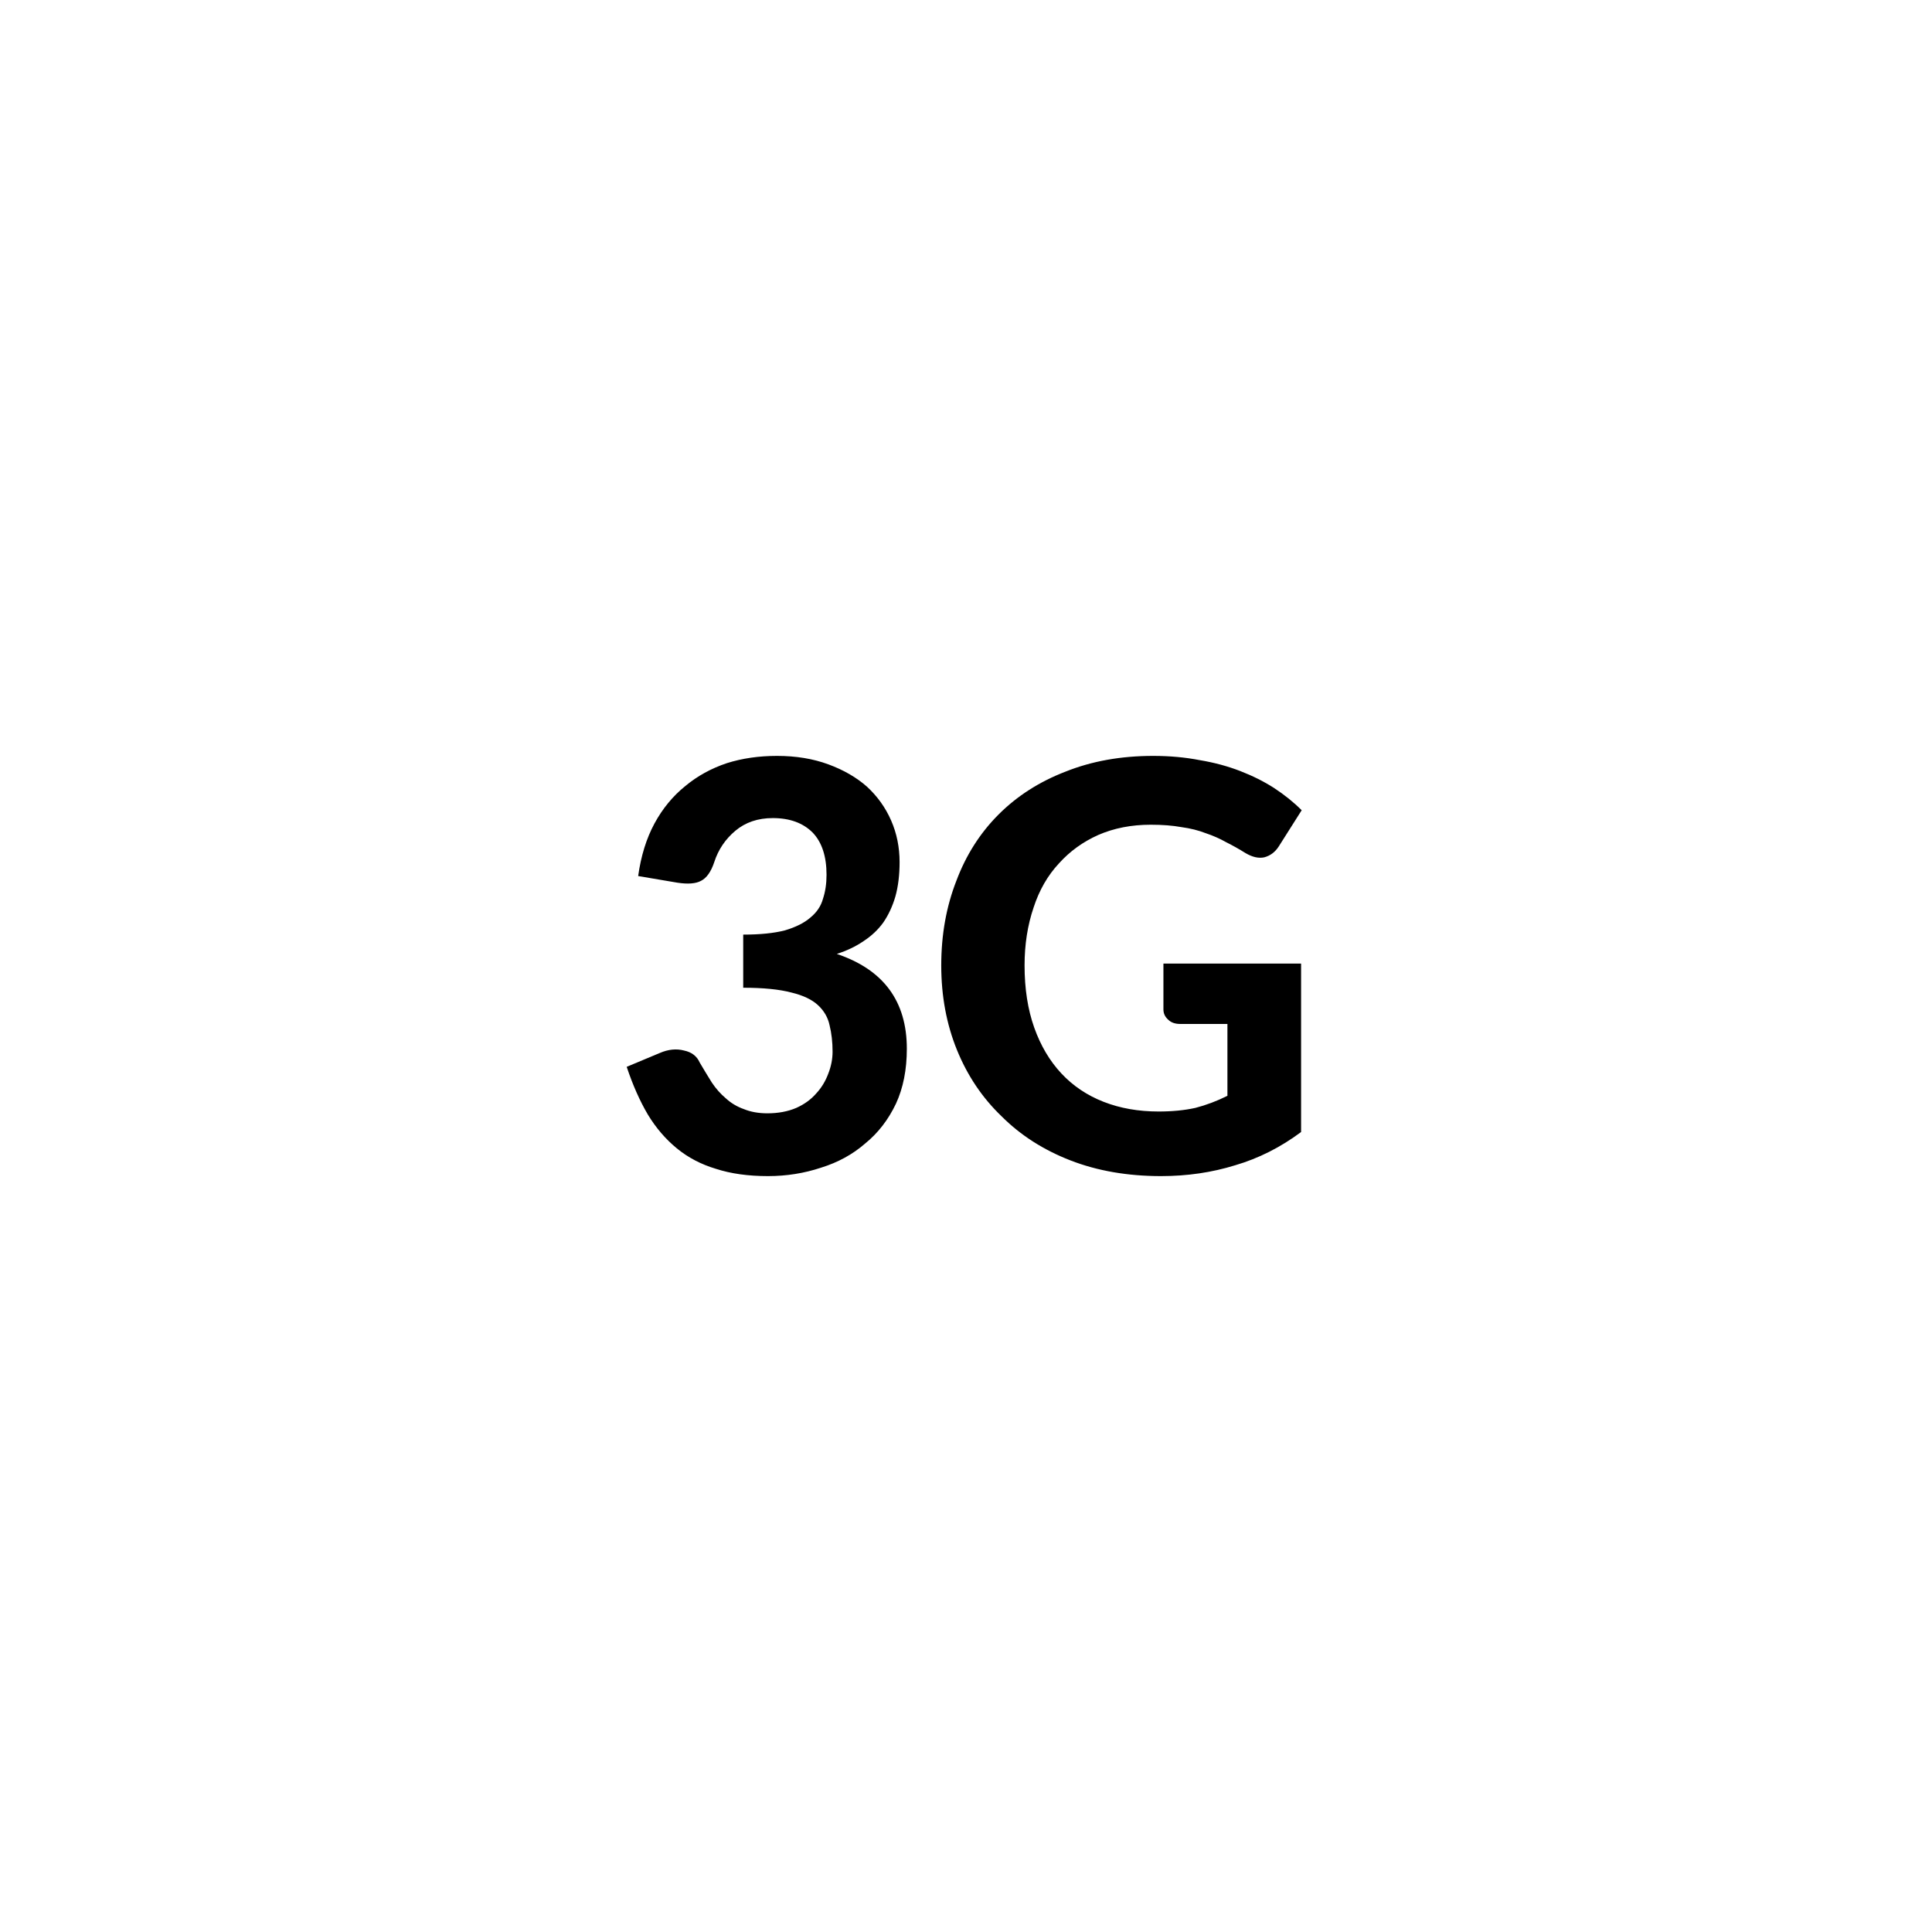
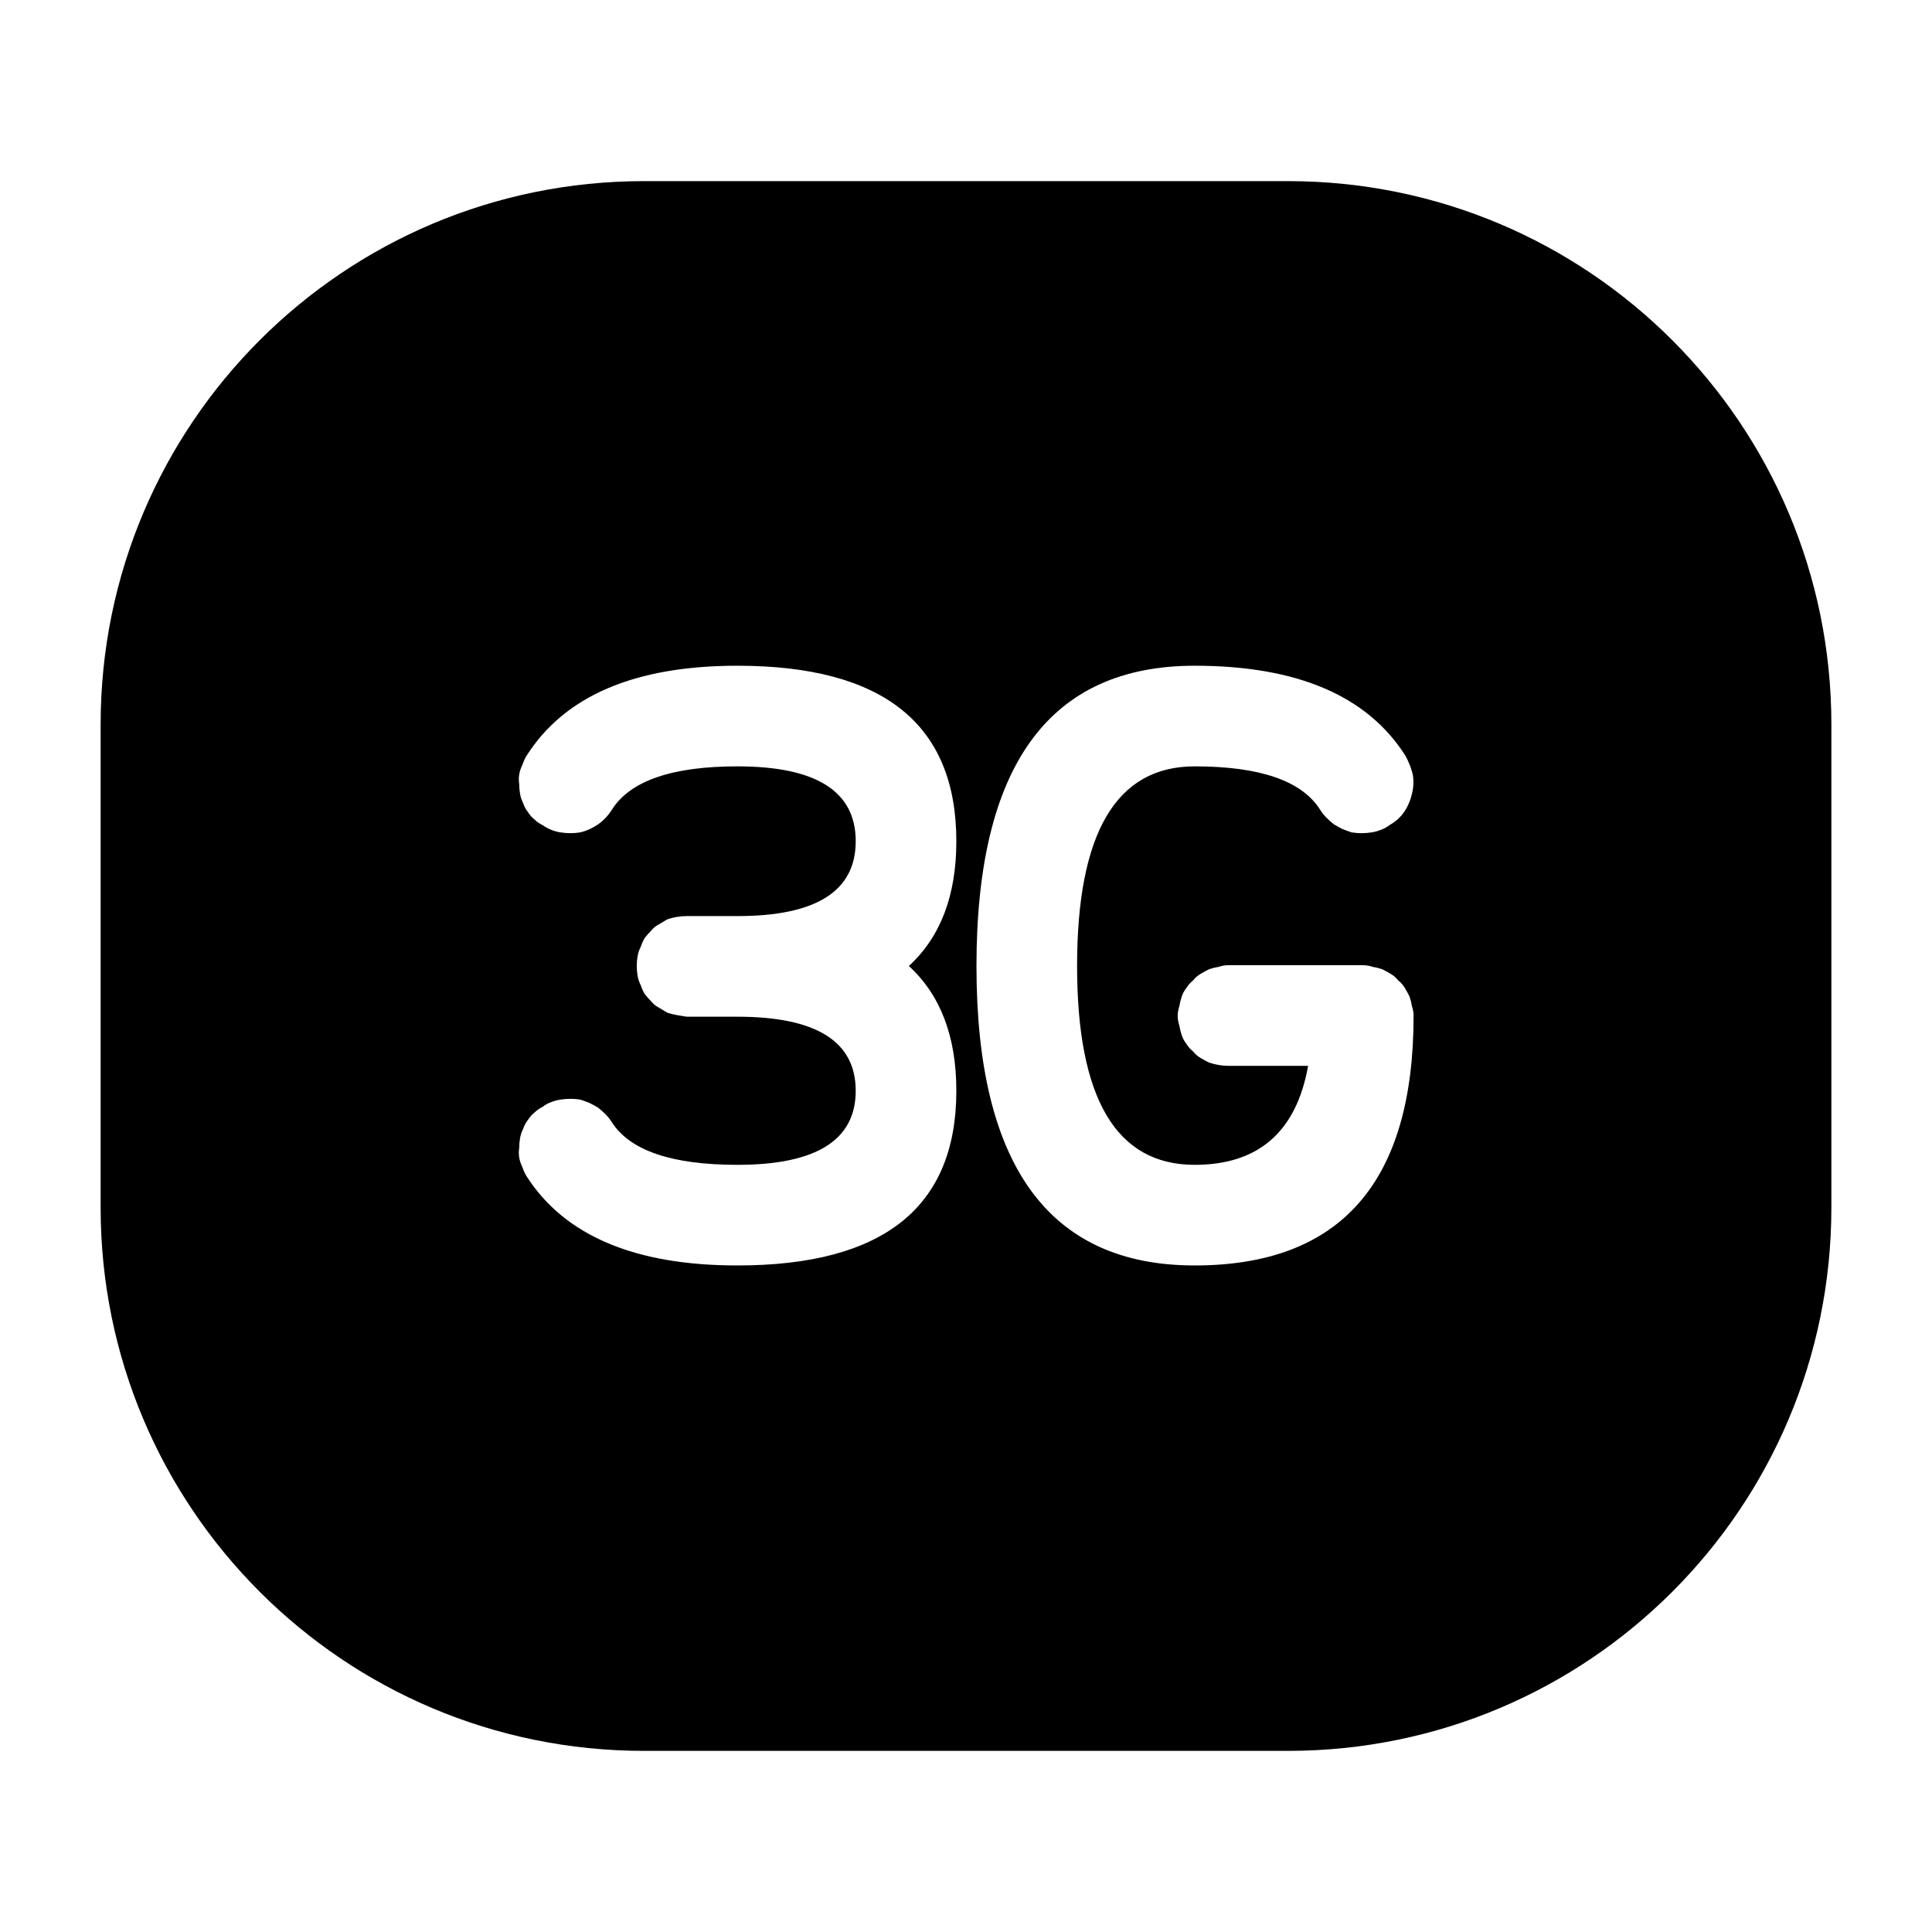
- <svg xmlns="http://www.w3.org/2000/svg" viewBox="0 0 32 32" width="32" height="32" fill="currentColor">
-   <path d="M10.38 19.40L10.38 19.40ZM12.87 12.52L12.87 12.52Q13.34 12.52 13.72 12.66Q14.10 12.80 14.36 13.03Q14.62 13.27 14.76 13.59Q14.90 13.91 14.90 14.28L14.90 14.28Q14.90 14.60 14.83 14.85Q14.76 15.09 14.63 15.28Q14.50 15.46 14.30 15.59Q14.11 15.72 13.86 15.80L13.86 15.80Q15.02 16.19 15.02 17.37L15.02 17.37Q15.02 17.89 14.84 18.28Q14.65 18.68 14.33 18.94Q14.02 19.21 13.60 19.34Q13.18 19.48 12.72 19.48L12.72 19.48Q12.23 19.48 11.86 19.36Q11.49 19.25 11.21 19.02Q10.93 18.79 10.73 18.46Q10.53 18.12 10.38 17.67L10.38 17.67L10.93 17.44Q11.14 17.35 11.33 17.40Q11.52 17.44 11.59 17.60L11.59 17.60Q11.69 17.77 11.79 17.93Q11.89 18.08 12.02 18.19Q12.15 18.31 12.32 18.37Q12.49 18.44 12.71 18.44L12.71 18.44Q12.98 18.44 13.19 18.35Q13.39 18.26 13.52 18.11Q13.65 17.97 13.72 17.78Q13.79 17.60 13.79 17.42L13.79 17.42Q13.79 17.18 13.74 16.98Q13.70 16.79 13.55 16.65Q13.40 16.51 13.11 16.44Q12.81 16.36 12.31 16.36L12.31 16.36L12.31 15.48Q12.73 15.48 13.00 15.41Q13.27 15.33 13.42 15.20Q13.58 15.07 13.63 14.89Q13.69 14.71 13.69 14.49L13.69 14.49Q13.69 14.03 13.46 13.79Q13.22 13.55 12.80 13.55L12.80 13.55Q12.43 13.55 12.18 13.76Q11.93 13.97 11.83 14.28L11.83 14.28Q11.75 14.52 11.61 14.59Q11.48 14.66 11.22 14.62L11.22 14.62L10.57 14.51Q10.64 14.01 10.84 13.64Q11.04 13.27 11.35 13.02Q11.65 12.77 12.04 12.64Q12.42 12.52 12.87 12.52ZM21.55 18.75L21.55 18.75Q21.04 19.13 20.46 19.30Q19.88 19.48 19.23 19.48L19.23 19.48Q18.40 19.48 17.73 19.22Q17.06 18.96 16.59 18.49Q16.11 18.03 15.85 17.39Q15.59 16.75 15.59 15.99L15.59 15.99Q15.59 15.23 15.84 14.59Q16.08 13.95 16.54 13.49Q17.00 13.03 17.65 12.78Q18.30 12.52 19.10 12.52L19.10 12.52Q19.51 12.52 19.87 12.59Q20.23 12.65 20.54 12.77Q20.85 12.89 21.10 13.05Q21.36 13.22 21.56 13.42L21.56 13.42L21.18 14.02Q21.09 14.16 20.94 14.20Q20.80 14.23 20.63 14.13L20.63 14.13Q20.47 14.03 20.31 13.95Q20.15 13.86 19.97 13.80Q19.79 13.73 19.57 13.70Q19.35 13.66 19.06 13.66L19.06 13.66Q18.58 13.66 18.19 13.83Q17.81 14.00 17.54 14.30Q17.26 14.60 17.12 15.03Q16.97 15.47 16.97 15.99L16.97 15.99Q16.97 16.57 17.13 17.02Q17.29 17.47 17.58 17.78Q17.87 18.09 18.28 18.25Q18.69 18.41 19.19 18.41L19.19 18.41Q19.53 18.41 19.80 18.35Q20.07 18.28 20.33 18.15L20.33 18.15L20.33 16.96L19.55 16.96Q19.42 16.96 19.35 16.89Q19.27 16.82 19.27 16.72L19.27 16.72L19.27 15.96L21.55 15.96L21.55 18.75Z" />
+ <svg xmlns="http://www.w3.org/2000/svg" viewBox="0 0 24 24" fill="none">
+   <path fill-rule="evenodd" clip-rule="evenodd" d="M1.25 9C1.25 5.27 4.27 2.25 8 2.25L16 2.25C19.73 2.25 22.75 5.27 22.75 9L22.75 15C22.75 18.73 19.73 21.75 16 21.75L8 21.75C4.27 21.75 1.25 18.73 1.25 15L1.25 9ZM9.16 8.27Q7.25 8.27 6.54 9.39Q6.51 9.44 6.49 9.5Q6.46 9.56 6.45 9.62Q6.44 9.68 6.45 9.74Q6.45 9.8 6.46 9.86Q6.47 9.92 6.5 9.98Q6.52 10.04 6.56 10.09Q6.59 10.14 6.64 10.18Q6.68 10.22 6.74 10.25Q6.84 10.32 6.96 10.34Q7.09 10.36 7.21 10.34Q7.33 10.31 7.43 10.24Q7.53 10.17 7.6 10.06Q7.94 9.52 9.16 9.52Q10.63 9.52 10.63 10.45Q10.63 11.38 9.16 11.38L8.53 11.38Q8.47 11.38 8.41 11.39Q8.35 11.4 8.29 11.42Q8.24 11.45 8.19 11.48Q8.13 11.51 8.09 11.56Q8.05 11.6 8.01 11.65Q7.98 11.7 7.96 11.76Q7.93 11.82 7.92 11.88Q7.91 11.94 7.91 12Q7.91 12.06 7.92 12.12Q7.93 12.18 7.96 12.24Q7.98 12.3 8.01 12.35Q8.05 12.4 8.09 12.44Q8.13 12.49 8.19 12.52Q8.24 12.55 8.29 12.58Q8.35 12.6 8.41 12.61Q8.47 12.62 8.53 12.63L9.16 12.63Q10.63 12.63 10.63 13.55Q10.63 14.47 9.16 14.47Q7.94 14.47 7.6 13.94Q7.57 13.89 7.52 13.84Q7.48 13.8 7.43 13.76Q7.38 13.73 7.32 13.7Q7.27 13.68 7.21 13.66Q7.15 13.65 7.09 13.65Q7.02 13.65 6.96 13.66Q6.9 13.67 6.85 13.69Q6.79 13.71 6.74 13.75Q6.68 13.78 6.64 13.82Q6.59 13.86 6.56 13.91Q6.52 13.96 6.5 14.02Q6.47 14.08 6.46 14.14Q6.45 14.2 6.45 14.26Q6.44 14.32 6.45 14.38Q6.46 14.44 6.49 14.5Q6.51 14.56 6.54 14.61Q7.25 15.72 9.16 15.72Q11.88 15.72 11.88 13.55Q11.88 12.54 11.29 12Q11.88 11.46 11.88 10.45Q11.88 8.27 9.16 8.27ZM14.84 9.52Q16.06 9.52 16.4 10.06Q16.43 10.11 16.48 10.16Q16.52 10.2 16.57 10.24Q16.62 10.27 16.68 10.3Q16.73 10.32 16.79 10.34Q16.85 10.35 16.91 10.35Q16.98 10.35 17.04 10.34Q17.1 10.33 17.15 10.31Q17.21 10.29 17.26 10.25Q17.37 10.19 17.44 10.09Q17.51 9.99 17.54 9.86Q17.57 9.74 17.55 9.62Q17.52 9.5 17.46 9.39Q16.75 8.27 14.84 8.27Q12.13 8.27 12.13 12Q12.13 15.72 14.84 15.72Q17.56 15.72 17.56 12.62Q17.56 12.56 17.54 12.5Q17.53 12.44 17.51 12.38Q17.48 12.32 17.45 12.27Q17.42 12.22 17.37 12.18Q17.33 12.13 17.28 12.1Q17.23 12.07 17.17 12.04Q17.11 12.02 17.05 12.01Q16.99 11.99 16.93 11.99L15.26 11.99Q15.2 11.99 15.14 12.01Q15.08 12.02 15.02 12.04Q14.96 12.07 14.91 12.1Q14.86 12.13 14.82 12.18Q14.77 12.22 14.74 12.27Q14.7 12.32 14.68 12.38Q14.66 12.44 14.65 12.5Q14.63 12.56 14.63 12.62Q14.63 12.68 14.65 12.74Q14.66 12.8 14.68 12.86Q14.7 12.92 14.74 12.97Q14.77 13.02 14.82 13.06Q14.86 13.11 14.91 13.14Q14.96 13.17 15.02 13.2Q15.08 13.22 15.14 13.23Q15.2 13.24 15.26 13.24L16.25 13.24Q16.03 14.47 14.84 14.47Q13.38 14.47 13.38 12Q13.38 9.52 14.84 9.52Z" fill="currentColor" />
</svg>
